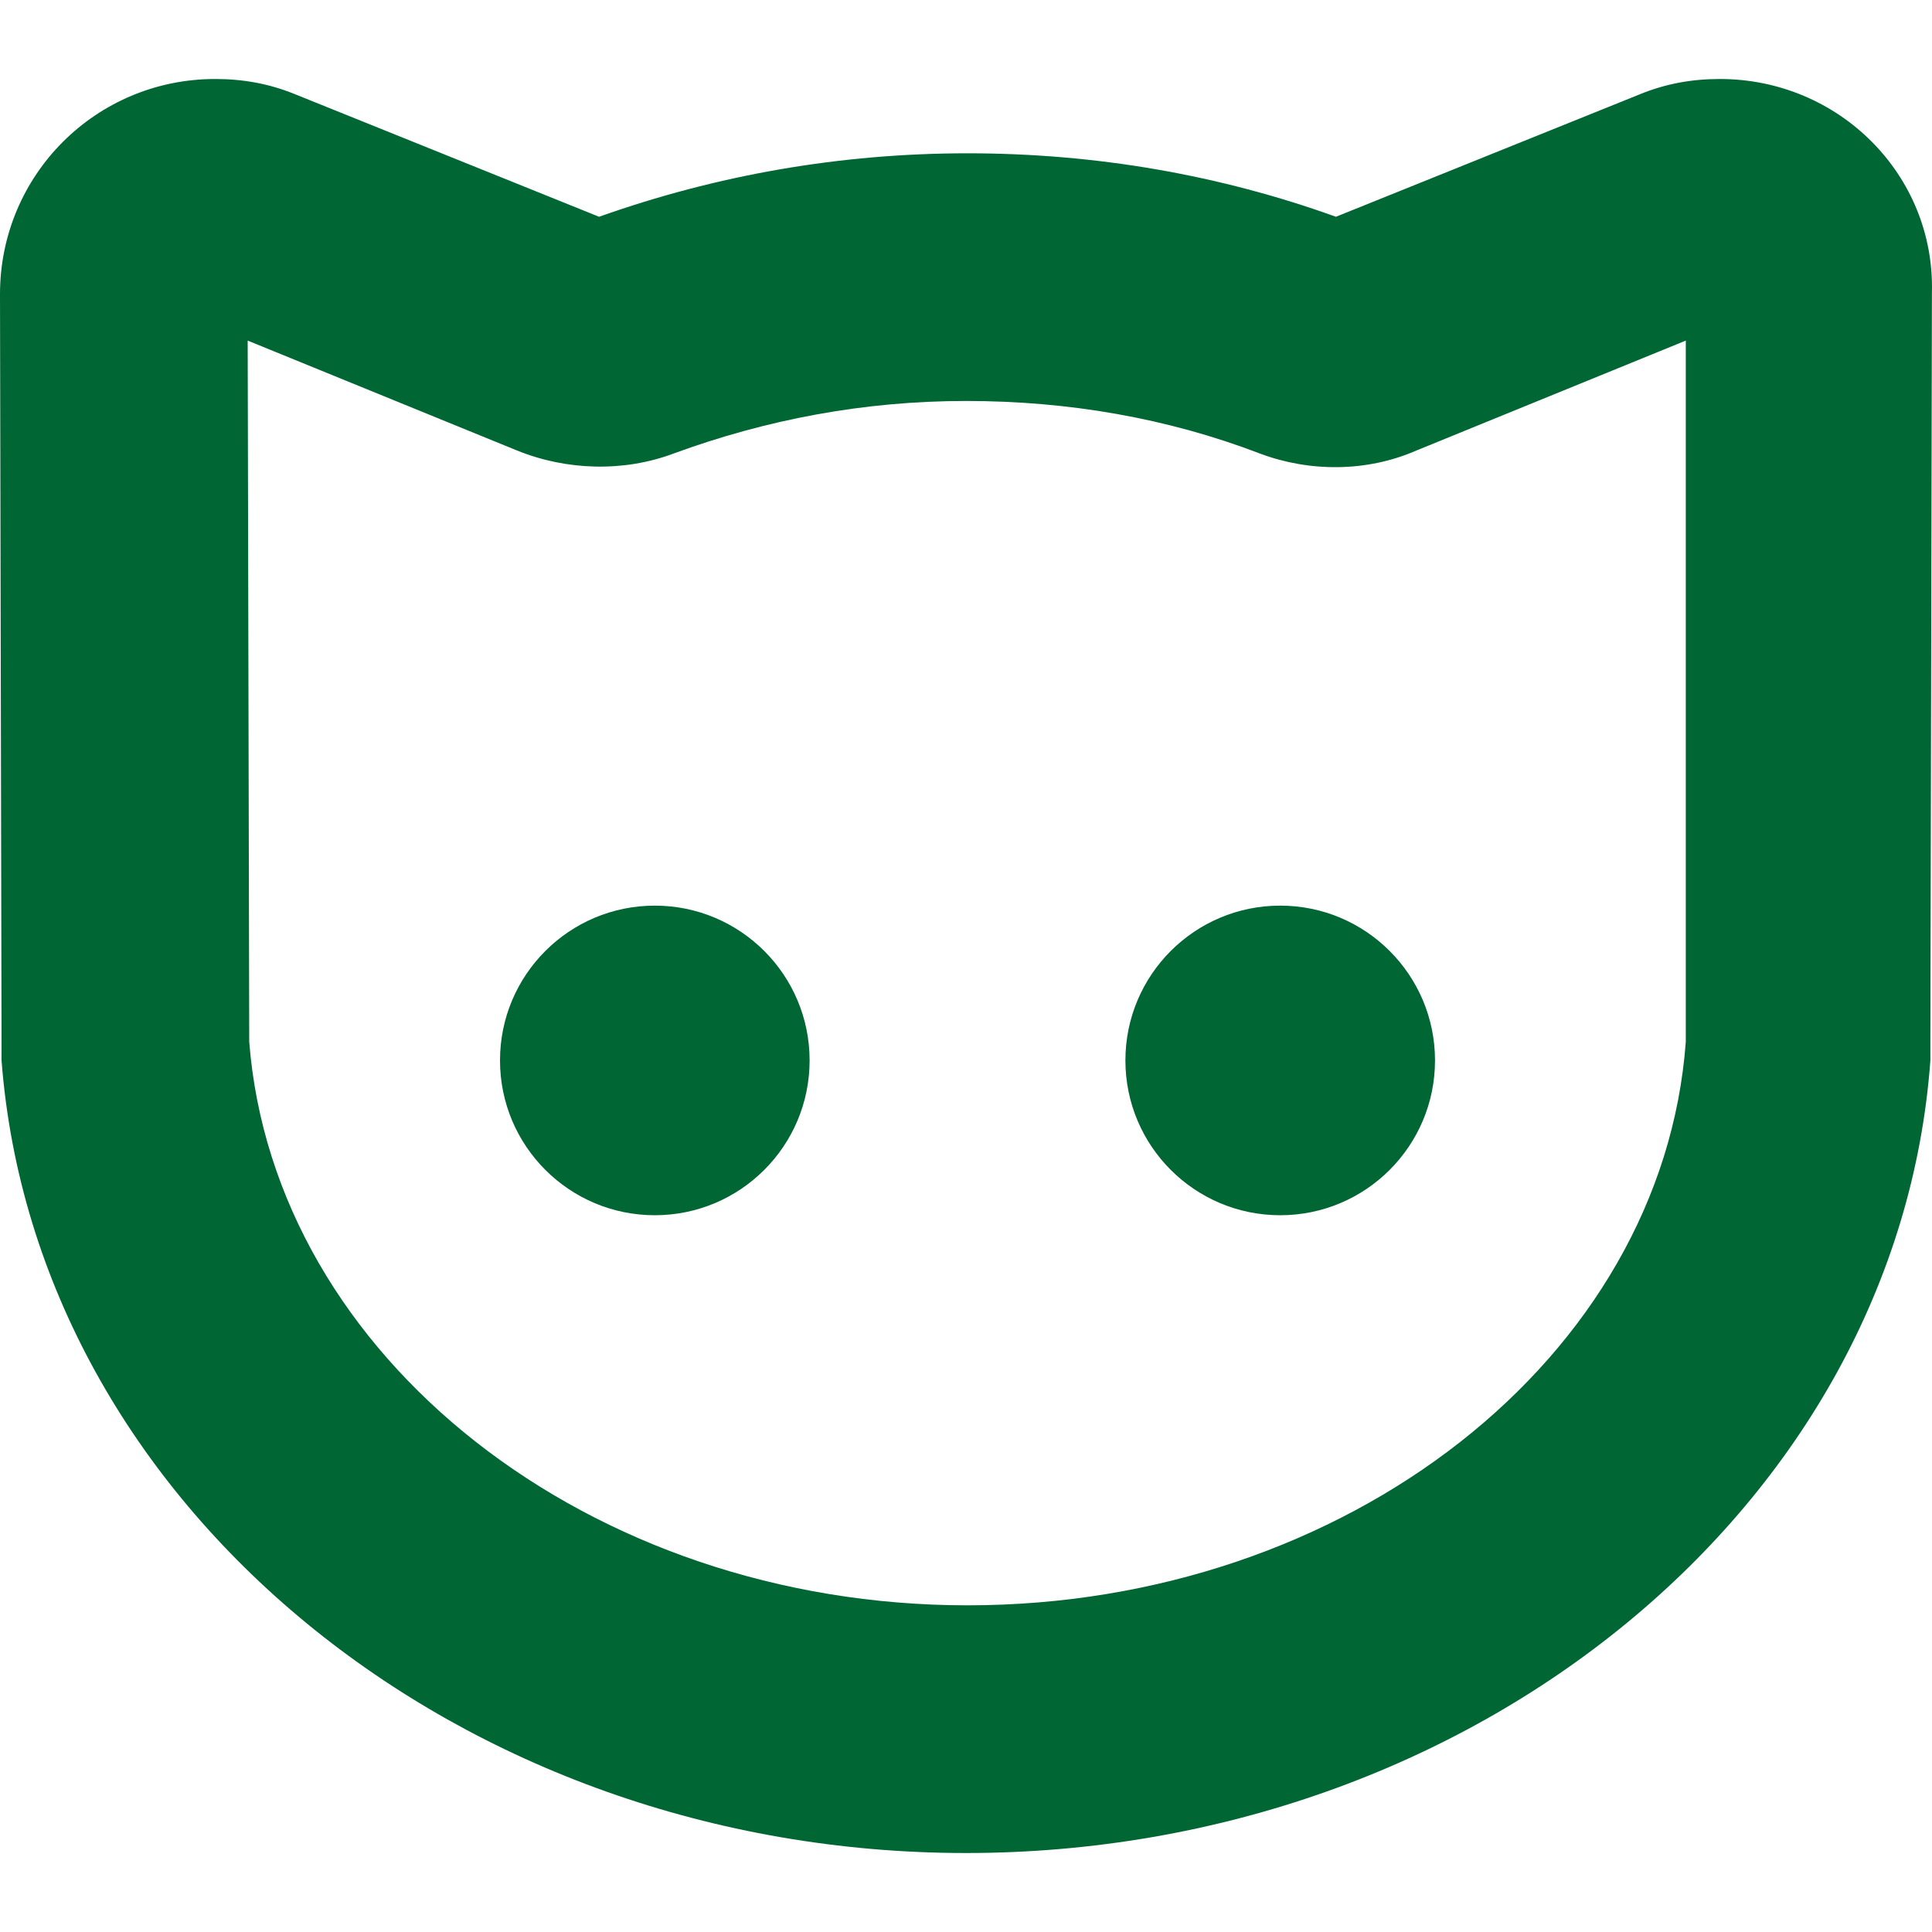
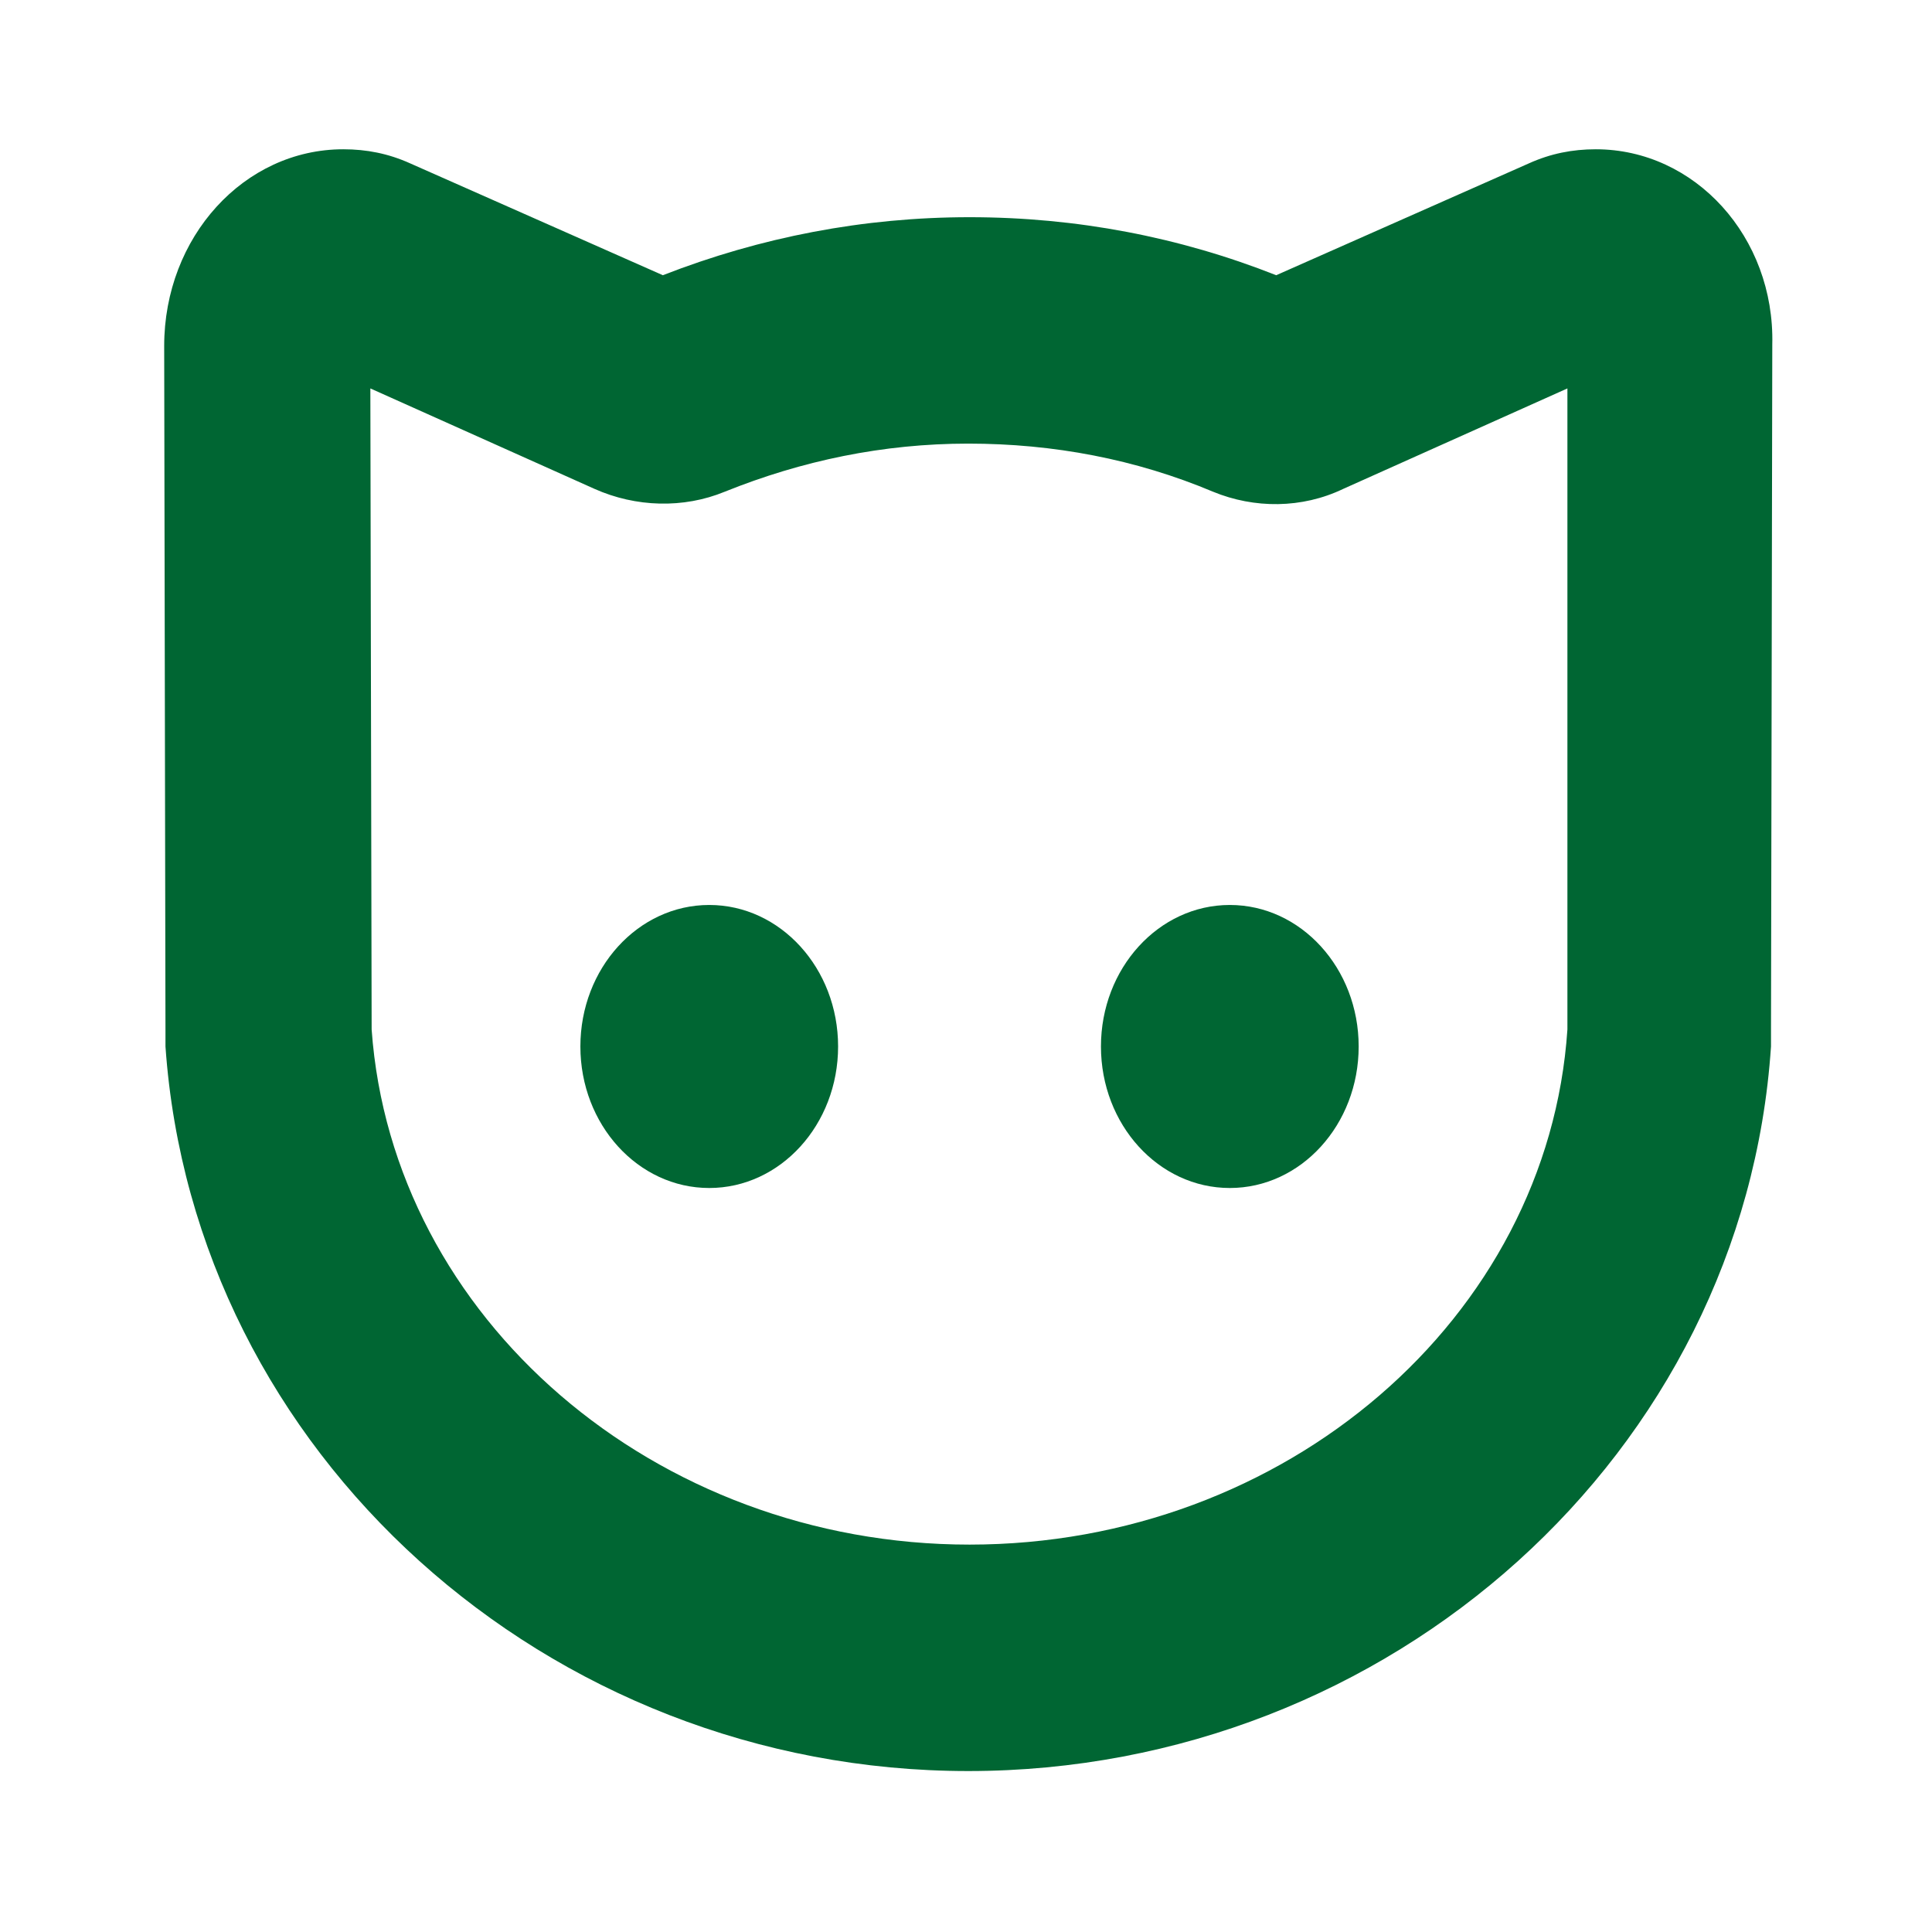
- <svg xmlns="http://www.w3.org/2000/svg" version="1.1" id="Capa_1" x="0px" y="0px" width="124.805px" height="124.805px" viewBox="0 0 124.805 124.805" style="enable-background:new 0 0 124.805 124.805;" xml:space="preserve">
-   <defs id="defs1239" />
-   <g id="g1204" style="fill:#006633;fill-opacity:1">
+ <svg xmlns="http://www.w3.org/2000/svg" width="24px" height="24px" viewBox="0 0 24 24" fill="none">
+   <g id="g1204" style="fill:#006633;fill-opacity:1" transform="matrix(0.1600675,0,0,0.1757963,2.039582,0.9572501)">
    <path d="m 111.1,5.103 c -1.8,0 -3.5,0.3 -5.199,1 l -19.601,7.9 c -7.5,-2.7 -15.5,-4.1 -23.8,-4.1 -8.2,0 -16.2,1.4 -23.8,4.1 l -19.6,-7.9 c -1.7,-0.7 -3.4,-1 -5.2,-1 -7.7,0 -13.9,6.2 -13.9,13.9 l 0.1,48.4 c 0,0.399 0,0.8 0,1.101 2.2,28.699 29.6,51.199 62.3,51.199 32.8,0 60.2,-22.5 62.3,-51.199 0,-0.4 0,-0.701 0,-1.101 l 0.1,-48.5 c 0.2,-7.601 -6,-13.8 -13.7,-13.8 z m -2.2,62.199 c -1.5,20.4 -21.9,36.4 -46.4,36.4 -24.4,0 -44.8,-16 -46.4,-36.4 l -0.1,-45.3 17.4,7.1 c 3.2,1.3 6.9,1.4 10.1,0.2 6,-2.2 12.3,-3.4 18.9,-3.4 6.6,0 13,1.1 19,3.4 3.199,1.2 6.899,1.2 10.1,-0.2 l 17.4,-7.1 z" id="path1198" style="fill:#006633;fill-opacity:1" />
    <circle cx="42.3" cy="68.503" r="10" id="circle1200" style="fill:#006633;fill-opacity:1" />
    <circle cx="82.7" cy="68.503" r="10" id="circle1202" style="fill:#006633;fill-opacity:1" />
  </g>
-   <g id="g1206">
- </g>
-   <g id="g1208">
- </g>
-   <g id="g1210">
- </g>
-   <g id="g1212">
- </g>
-   <g id="g1214">
- </g>
-   <g id="g1216">
- </g>
-   <g id="g1218">
- </g>
-   <g id="g1220">
- </g>
-   <g id="g1222">
- </g>
-   <g id="g1224">
- </g>
-   <g id="g1226">
- </g>
-   <g id="g1228">
- </g>
-   <g id="g1230">
- </g>
-   <g id="g1232">
- </g>
-   <g id="g1234">
- </g>
</svg>
